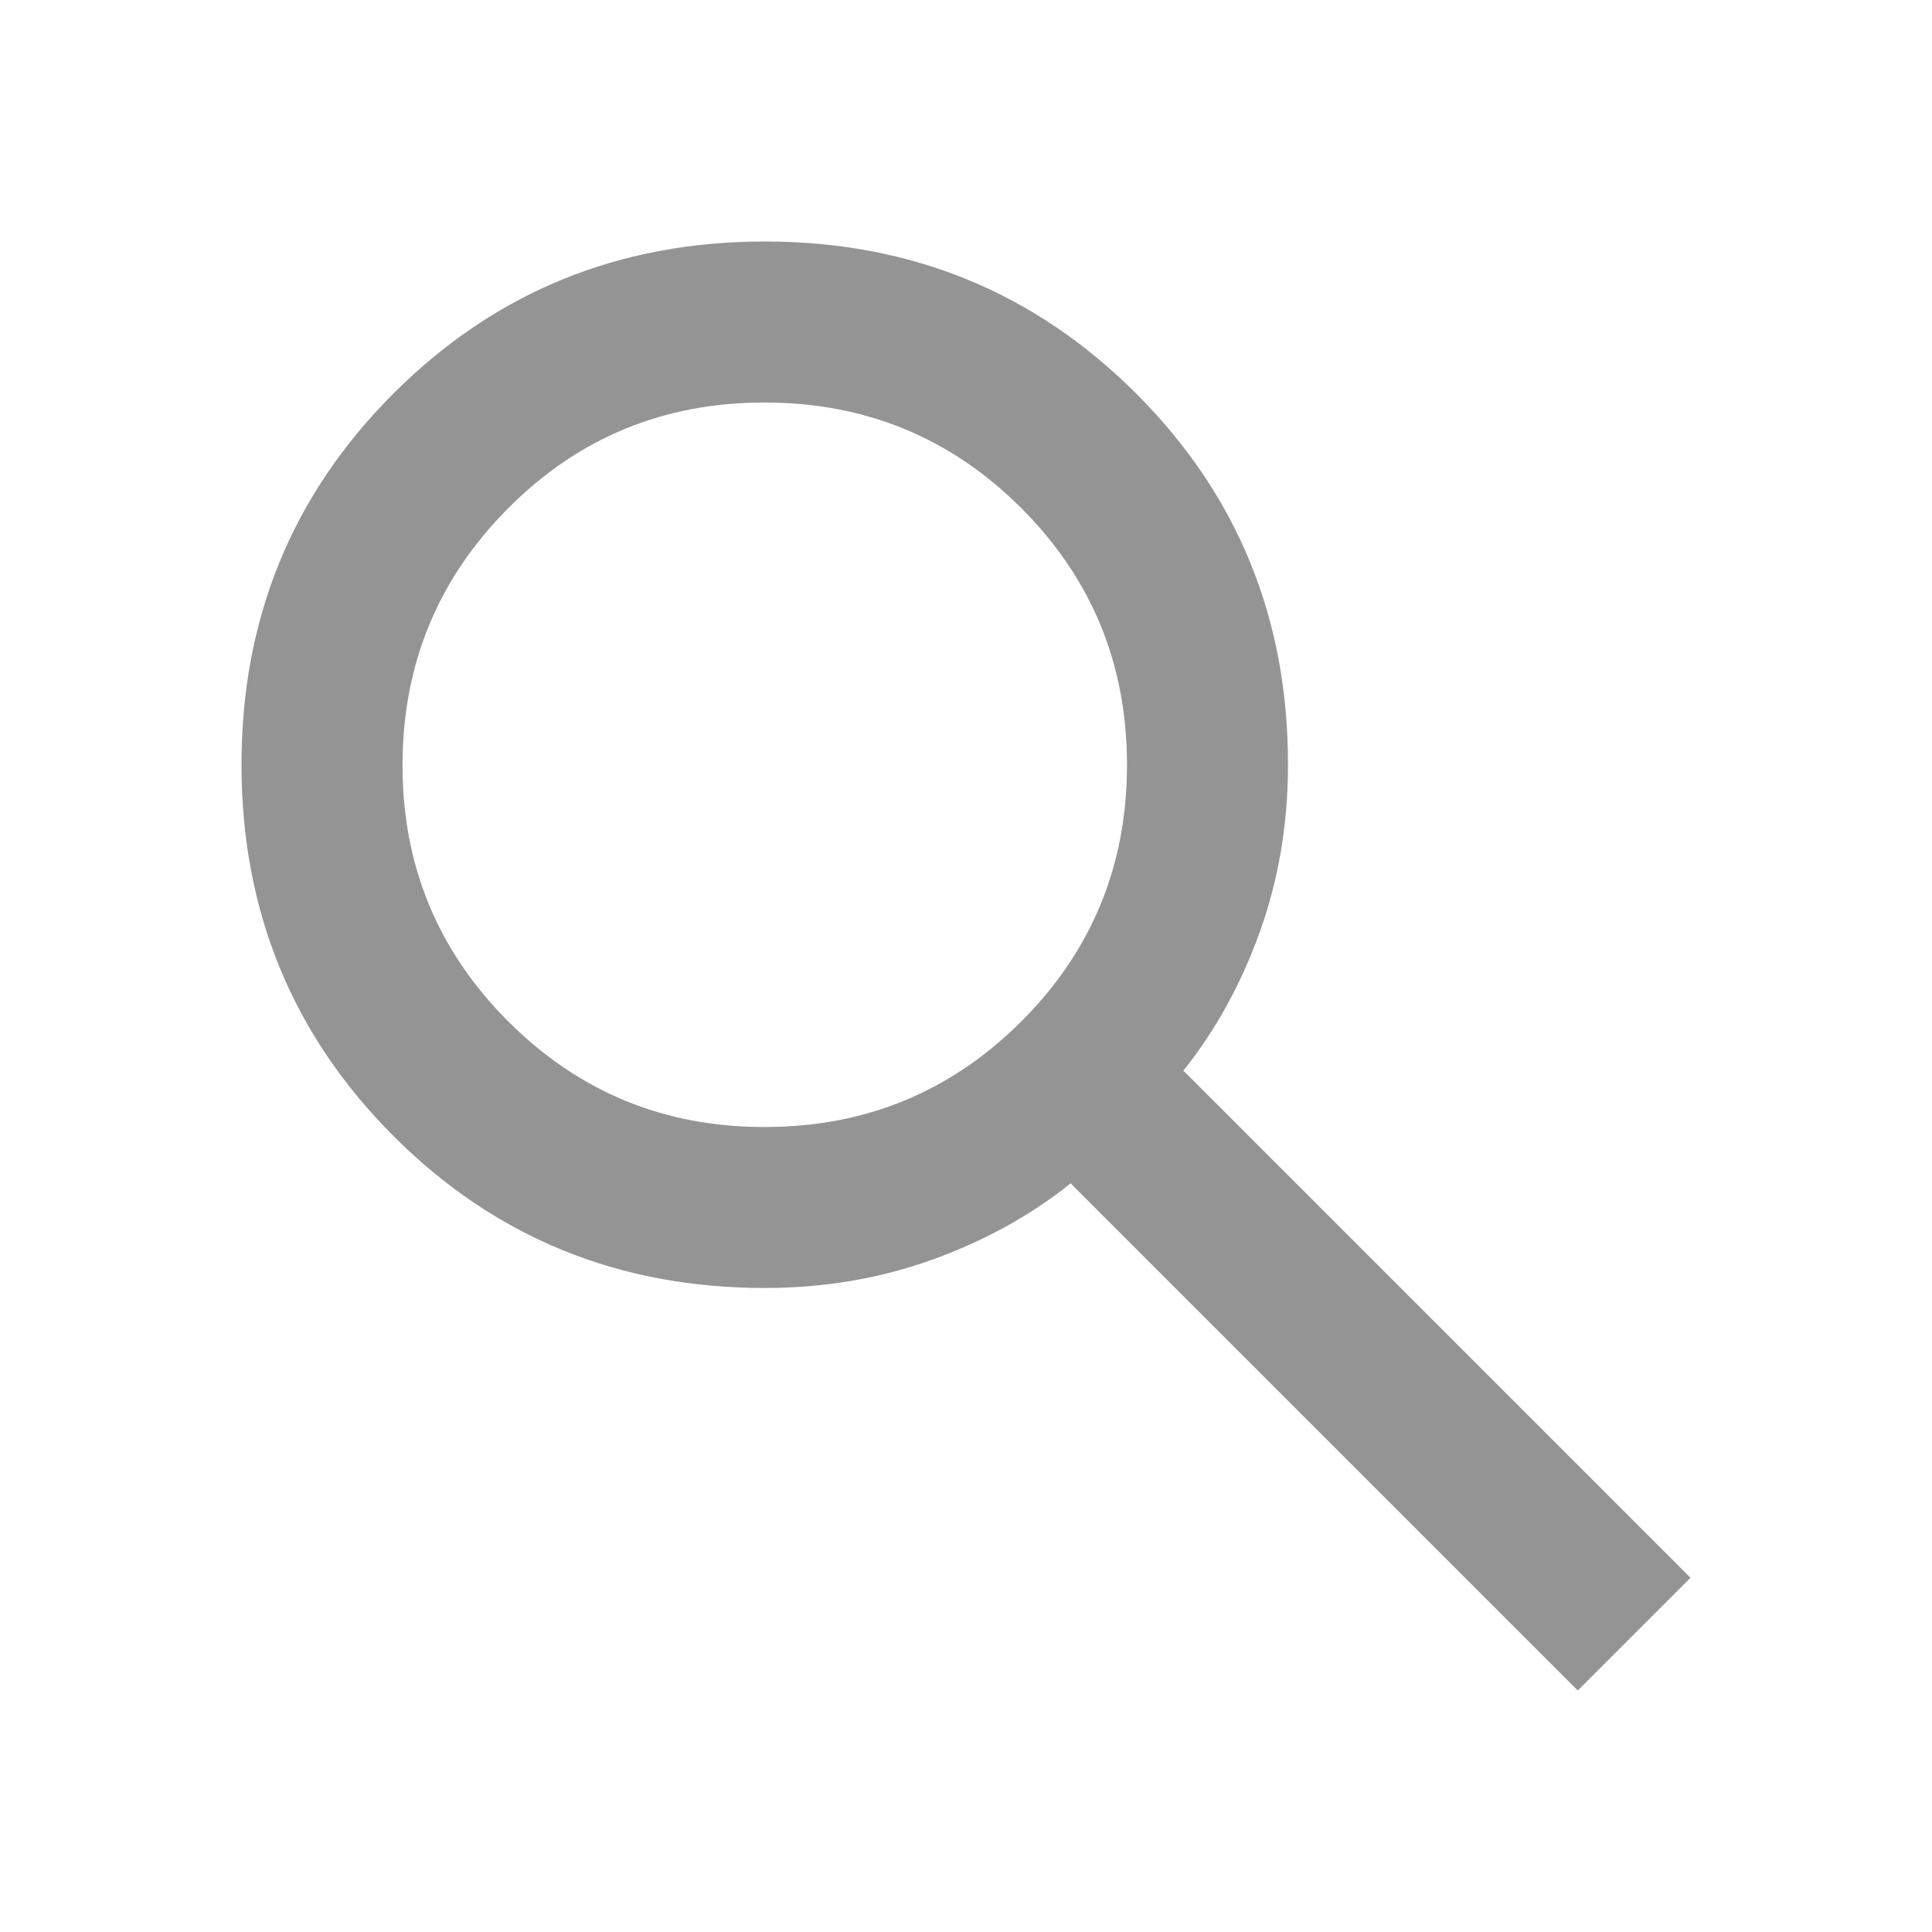
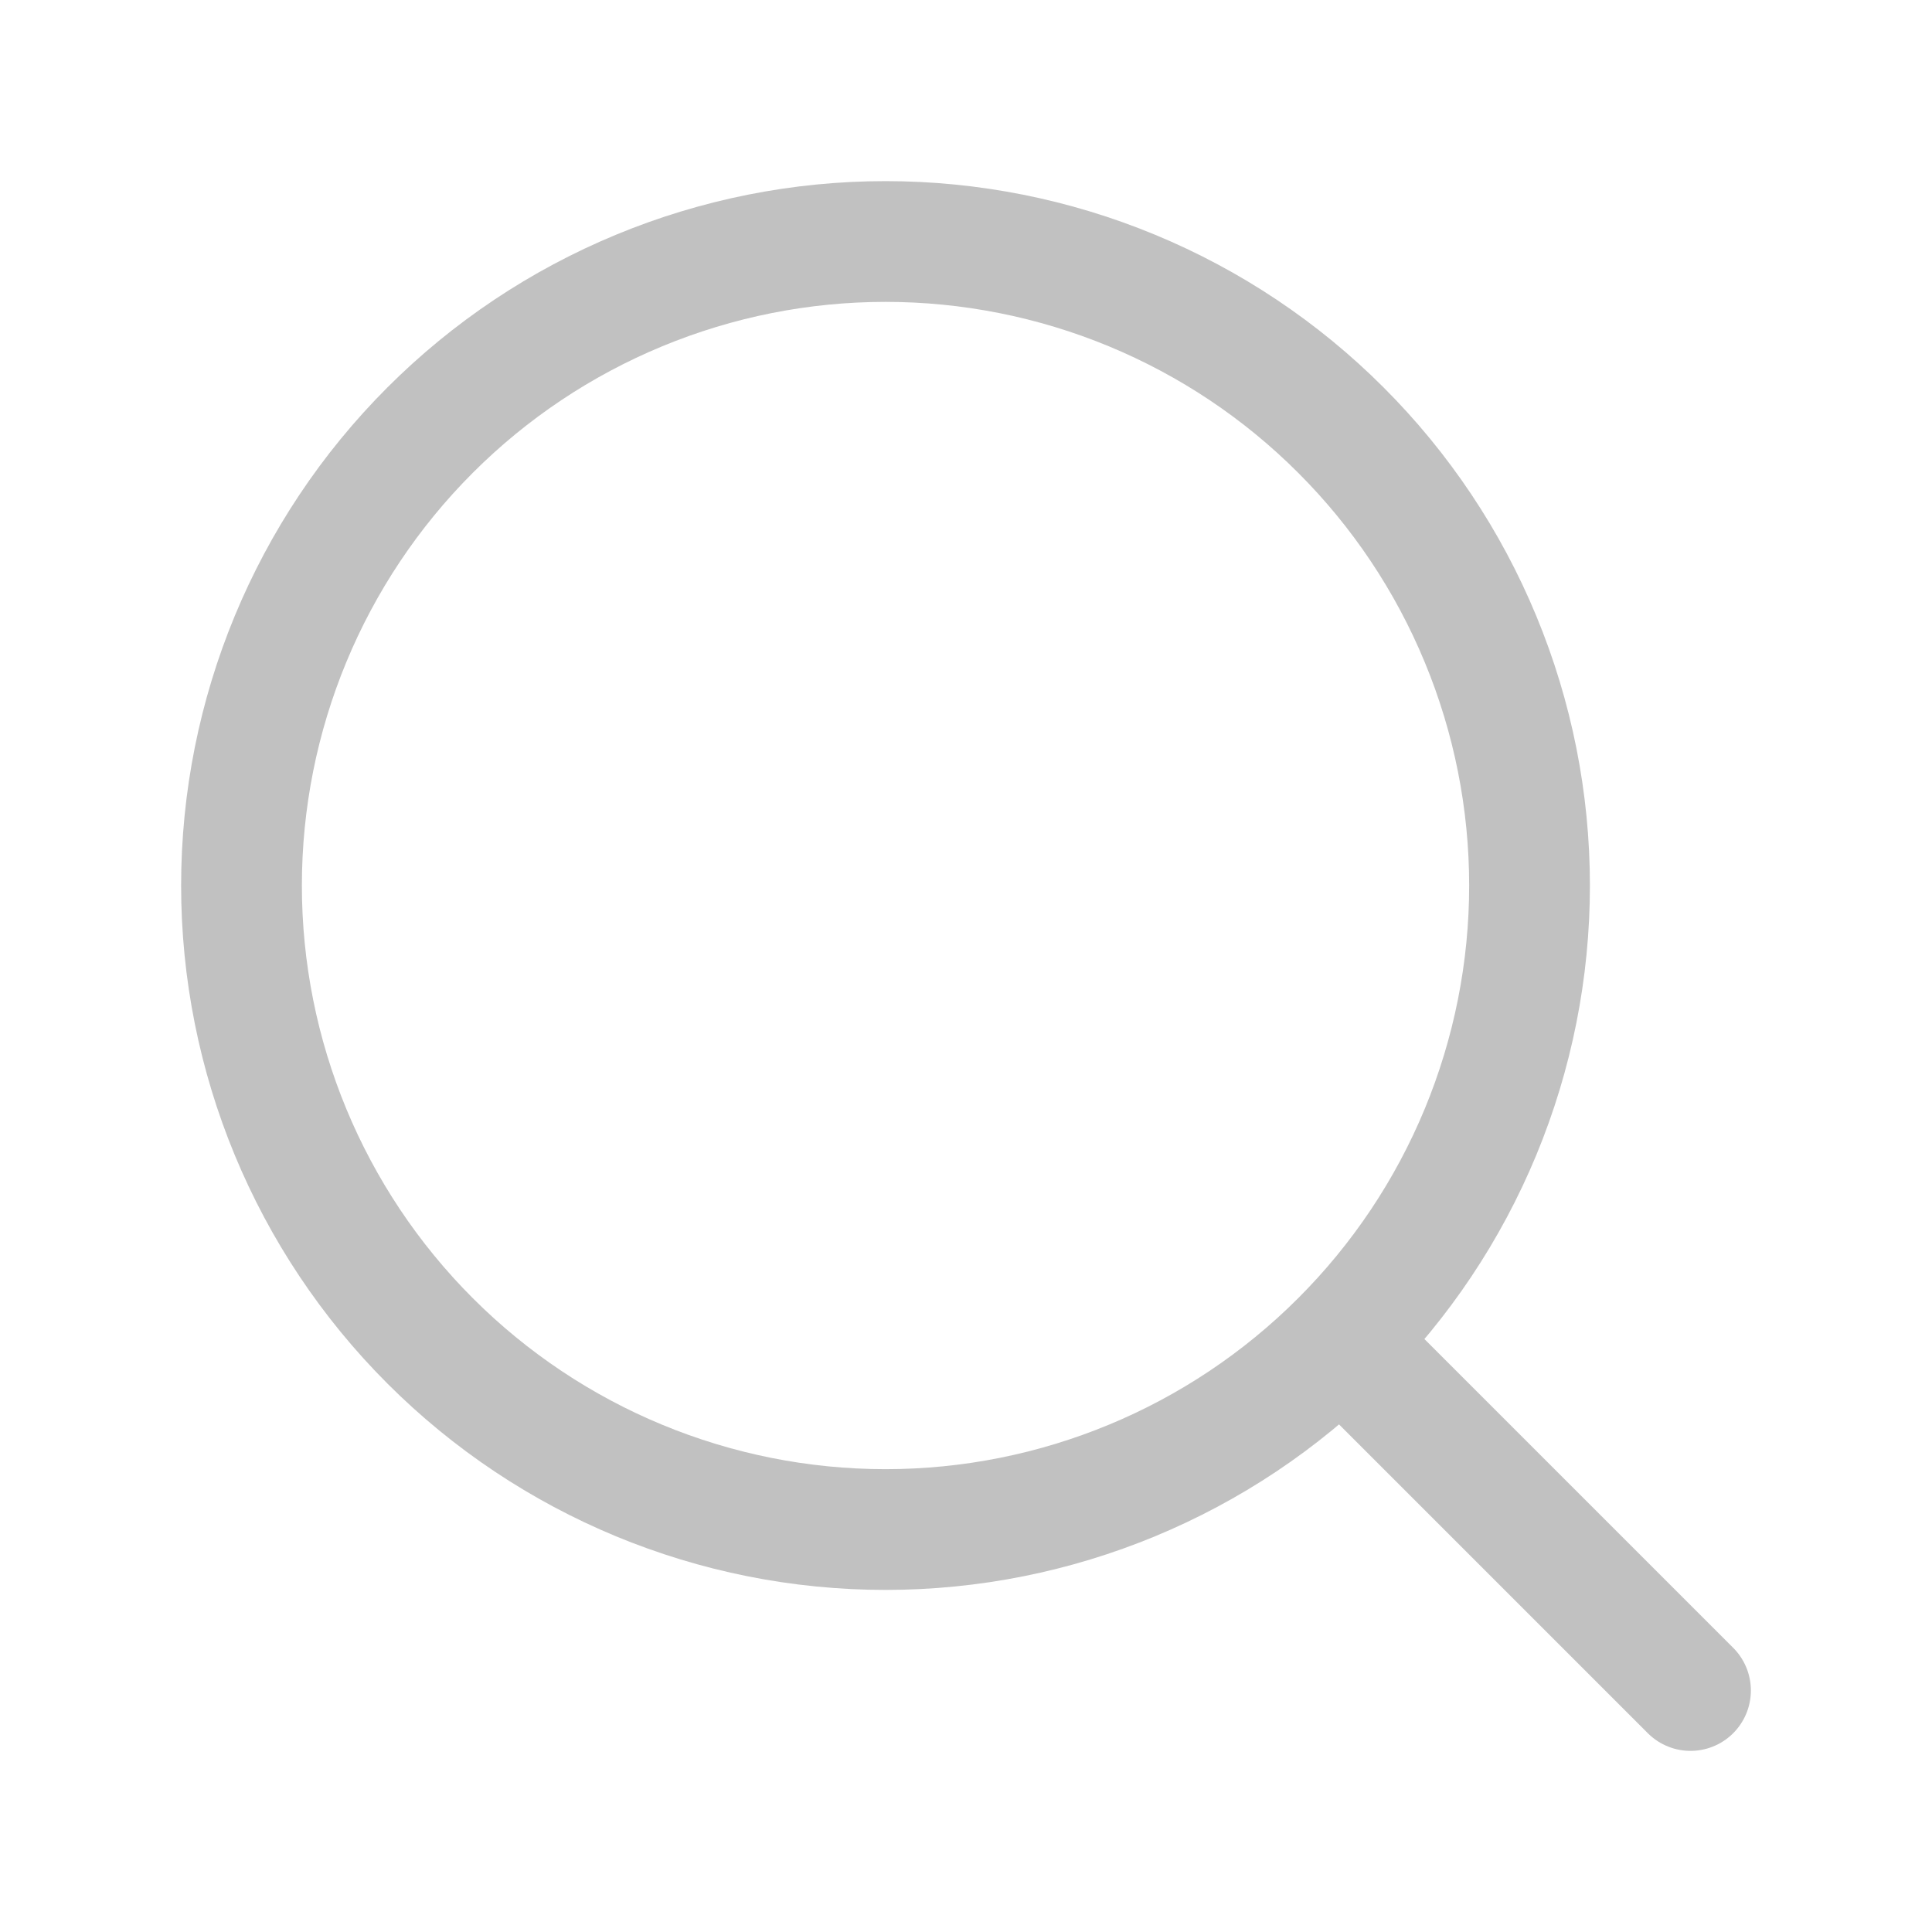
- <svg xmlns="http://www.w3.org/2000/svg" width="47" height="47" viewBox="0 0 47 47" fill="none">
-   <path d="M38.383 41.125L26.046 28.788C25.067 29.571 23.941 30.191 22.668 30.648C21.395 31.105 20.04 31.333 18.604 31.333C15.046 31.333 12.036 30.101 9.572 27.636C7.109 25.171 5.876 22.16 5.875 18.604C5.874 15.048 7.106 12.037 9.572 9.572C12.039 7.107 15.049 5.875 18.604 5.875C22.159 5.875 25.171 7.107 27.638 9.572C30.105 12.037 31.337 15.048 31.333 18.604C31.333 20.04 31.105 21.395 30.648 22.668C30.191 23.941 29.571 25.067 28.788 26.046L41.125 38.383L38.383 41.125ZM18.604 27.417C21.052 27.417 23.133 26.56 24.847 24.847C26.561 23.134 27.418 21.053 27.417 18.604C27.415 16.155 26.559 14.075 24.847 12.363C23.136 10.651 21.055 9.794 18.604 9.792C16.154 9.789 14.073 10.646 12.363 12.363C10.653 14.08 9.796 16.16 9.792 18.604C9.788 21.048 10.645 23.129 12.363 24.847C14.081 26.565 16.162 27.422 18.604 27.417Z" fill="#949494" />
+ <svg xmlns="http://www.w3.org/2000/svg" width="32" height="32" viewBox="0 0 32 32" fill="none">
+   <path d="M28 28L22.209 22.209M22.209 22.209C23.2 21.219 23.986 20.043 24.522 18.749C25.058 17.454 25.334 16.067 25.334 14.667C25.334 13.266 25.058 11.879 24.522 10.585C23.986 9.29 23.2 8.114 22.209 7.124C21.219 6.133 20.043 5.348 18.749 4.812C17.455 4.276 16.067 4 14.667 4C13.266 4 11.879 4.276 10.585 4.812C9.29 5.348 8.115 6.133 7.124 7.124C5.124 9.124 4 11.838 4 14.667C4 17.496 5.124 20.209 7.124 22.209C9.124 24.21 11.838 25.334 14.667 25.334C17.496 25.334 20.209 24.21 22.209 22.209Z" stroke="#C1C1C1" stroke-width="2" stroke-linecap="round" stroke-linejoin="round" />
</svg>
